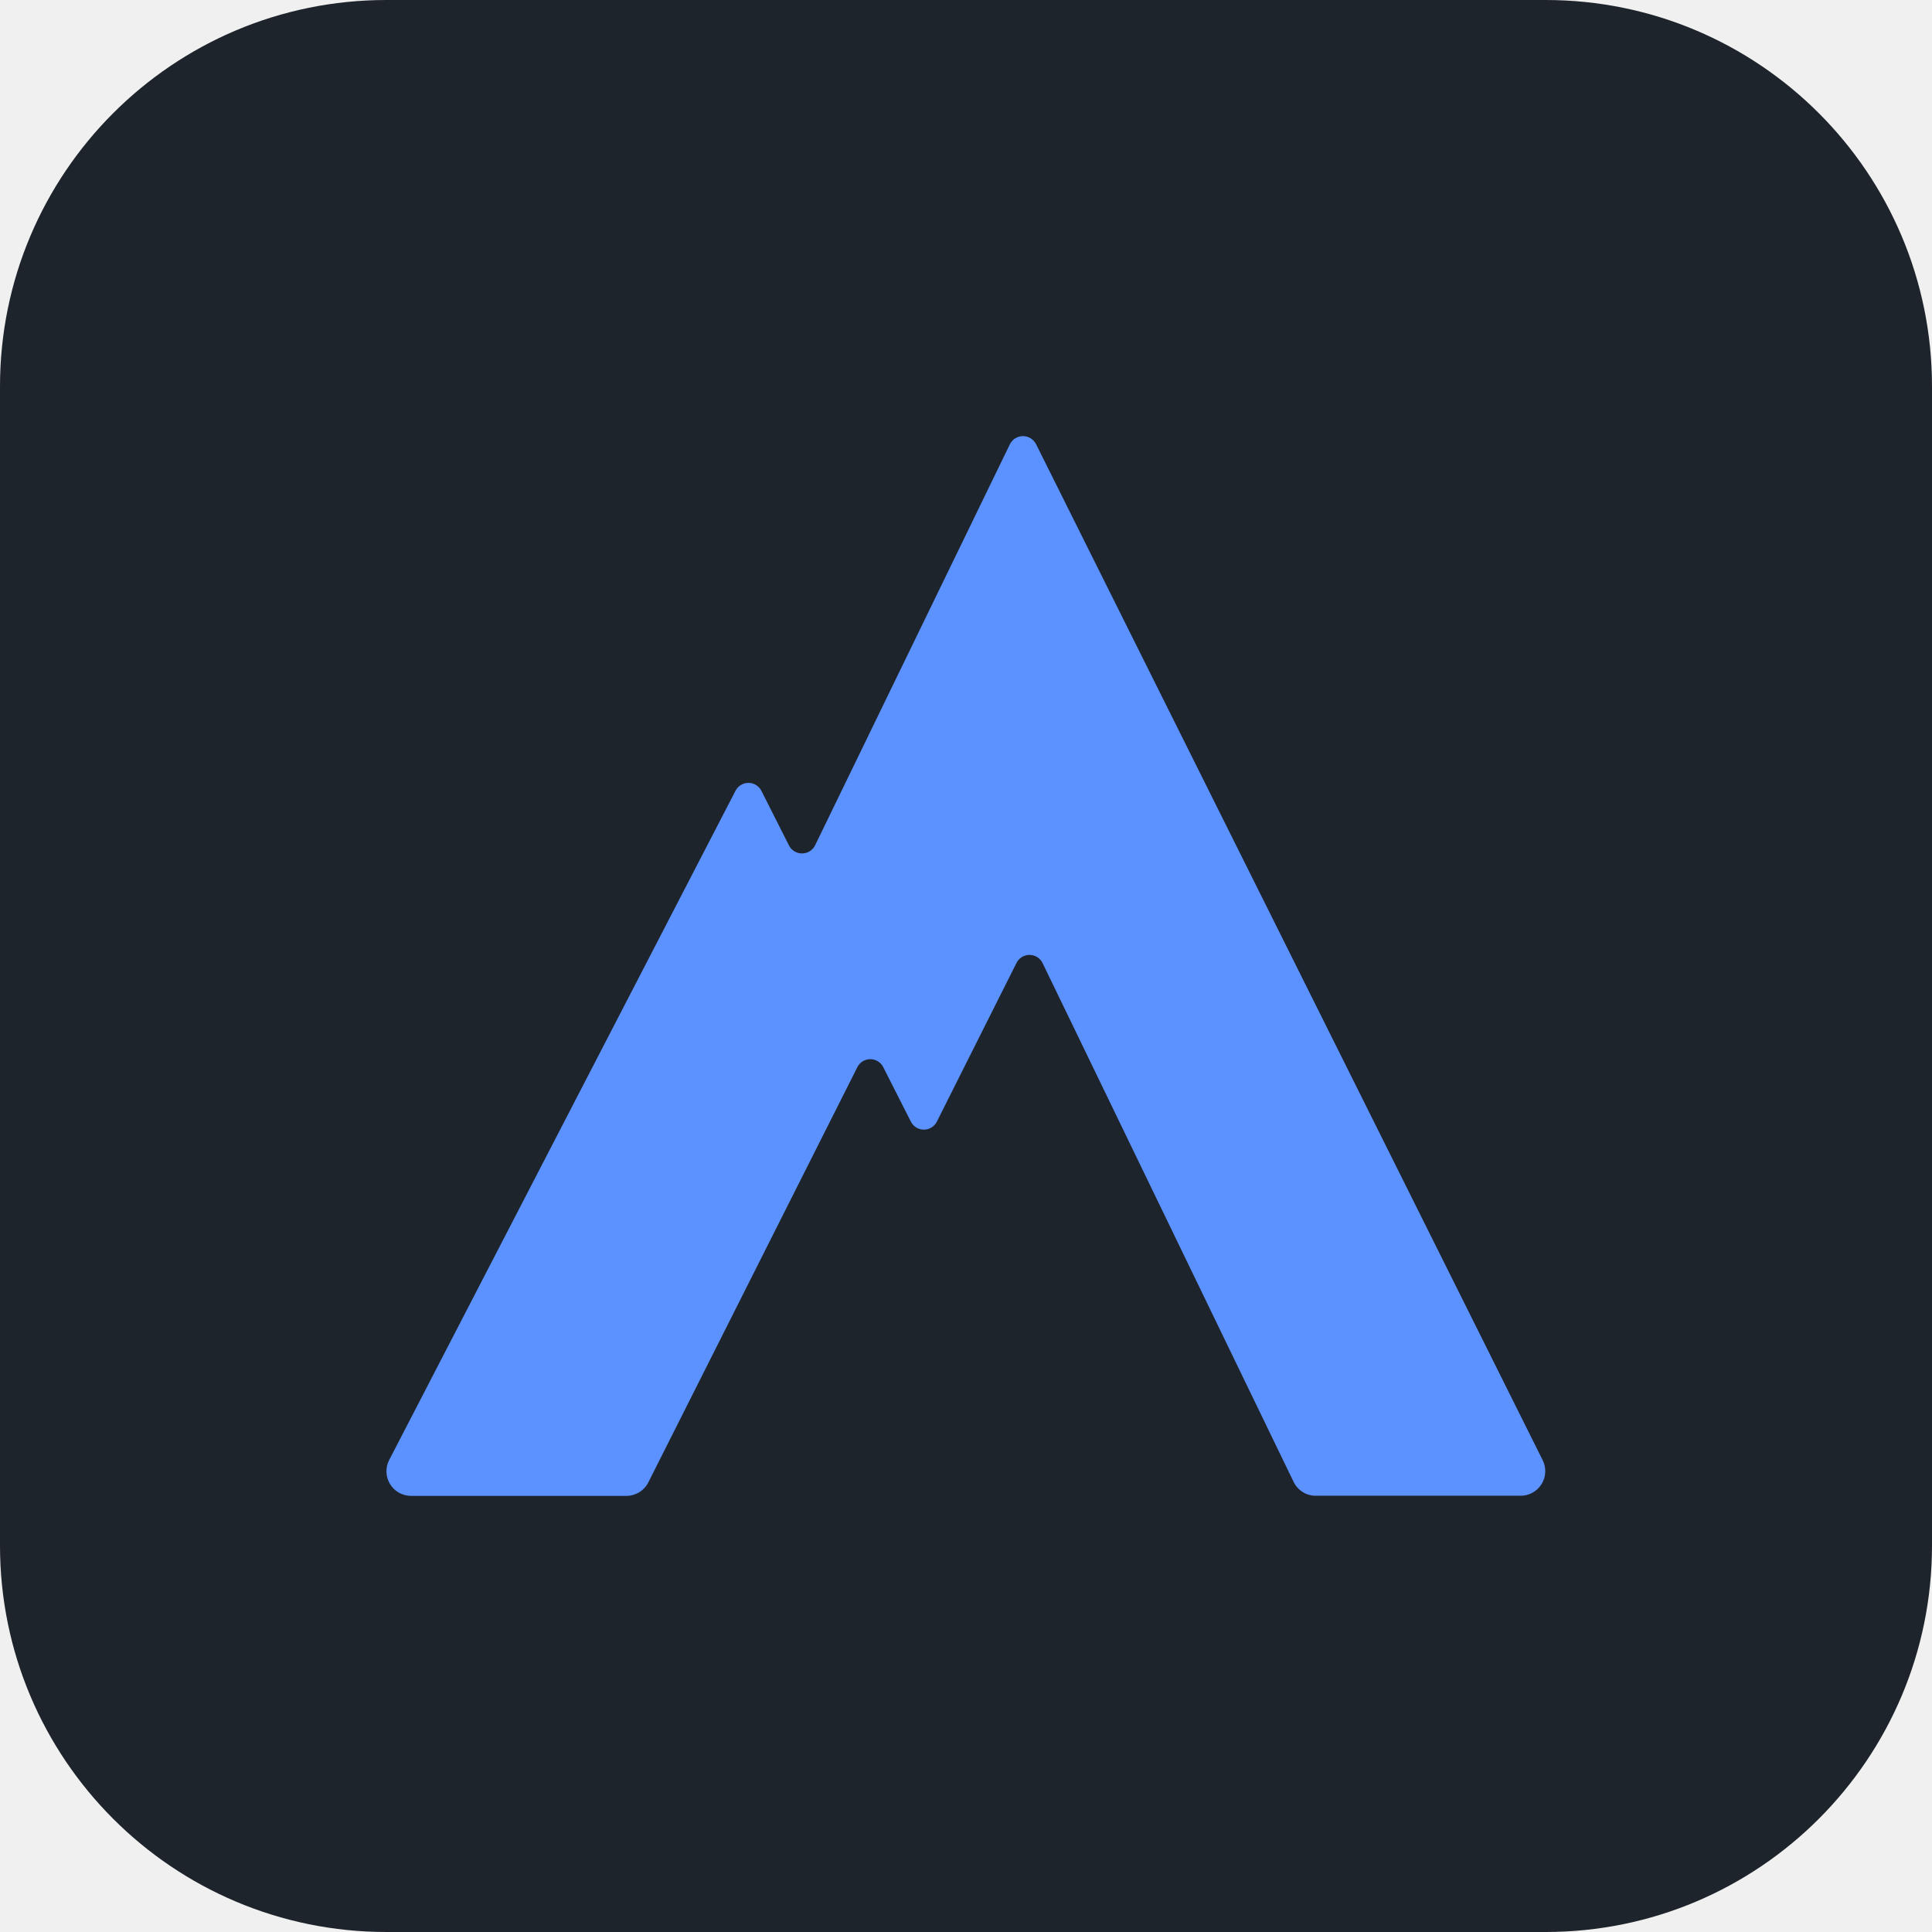
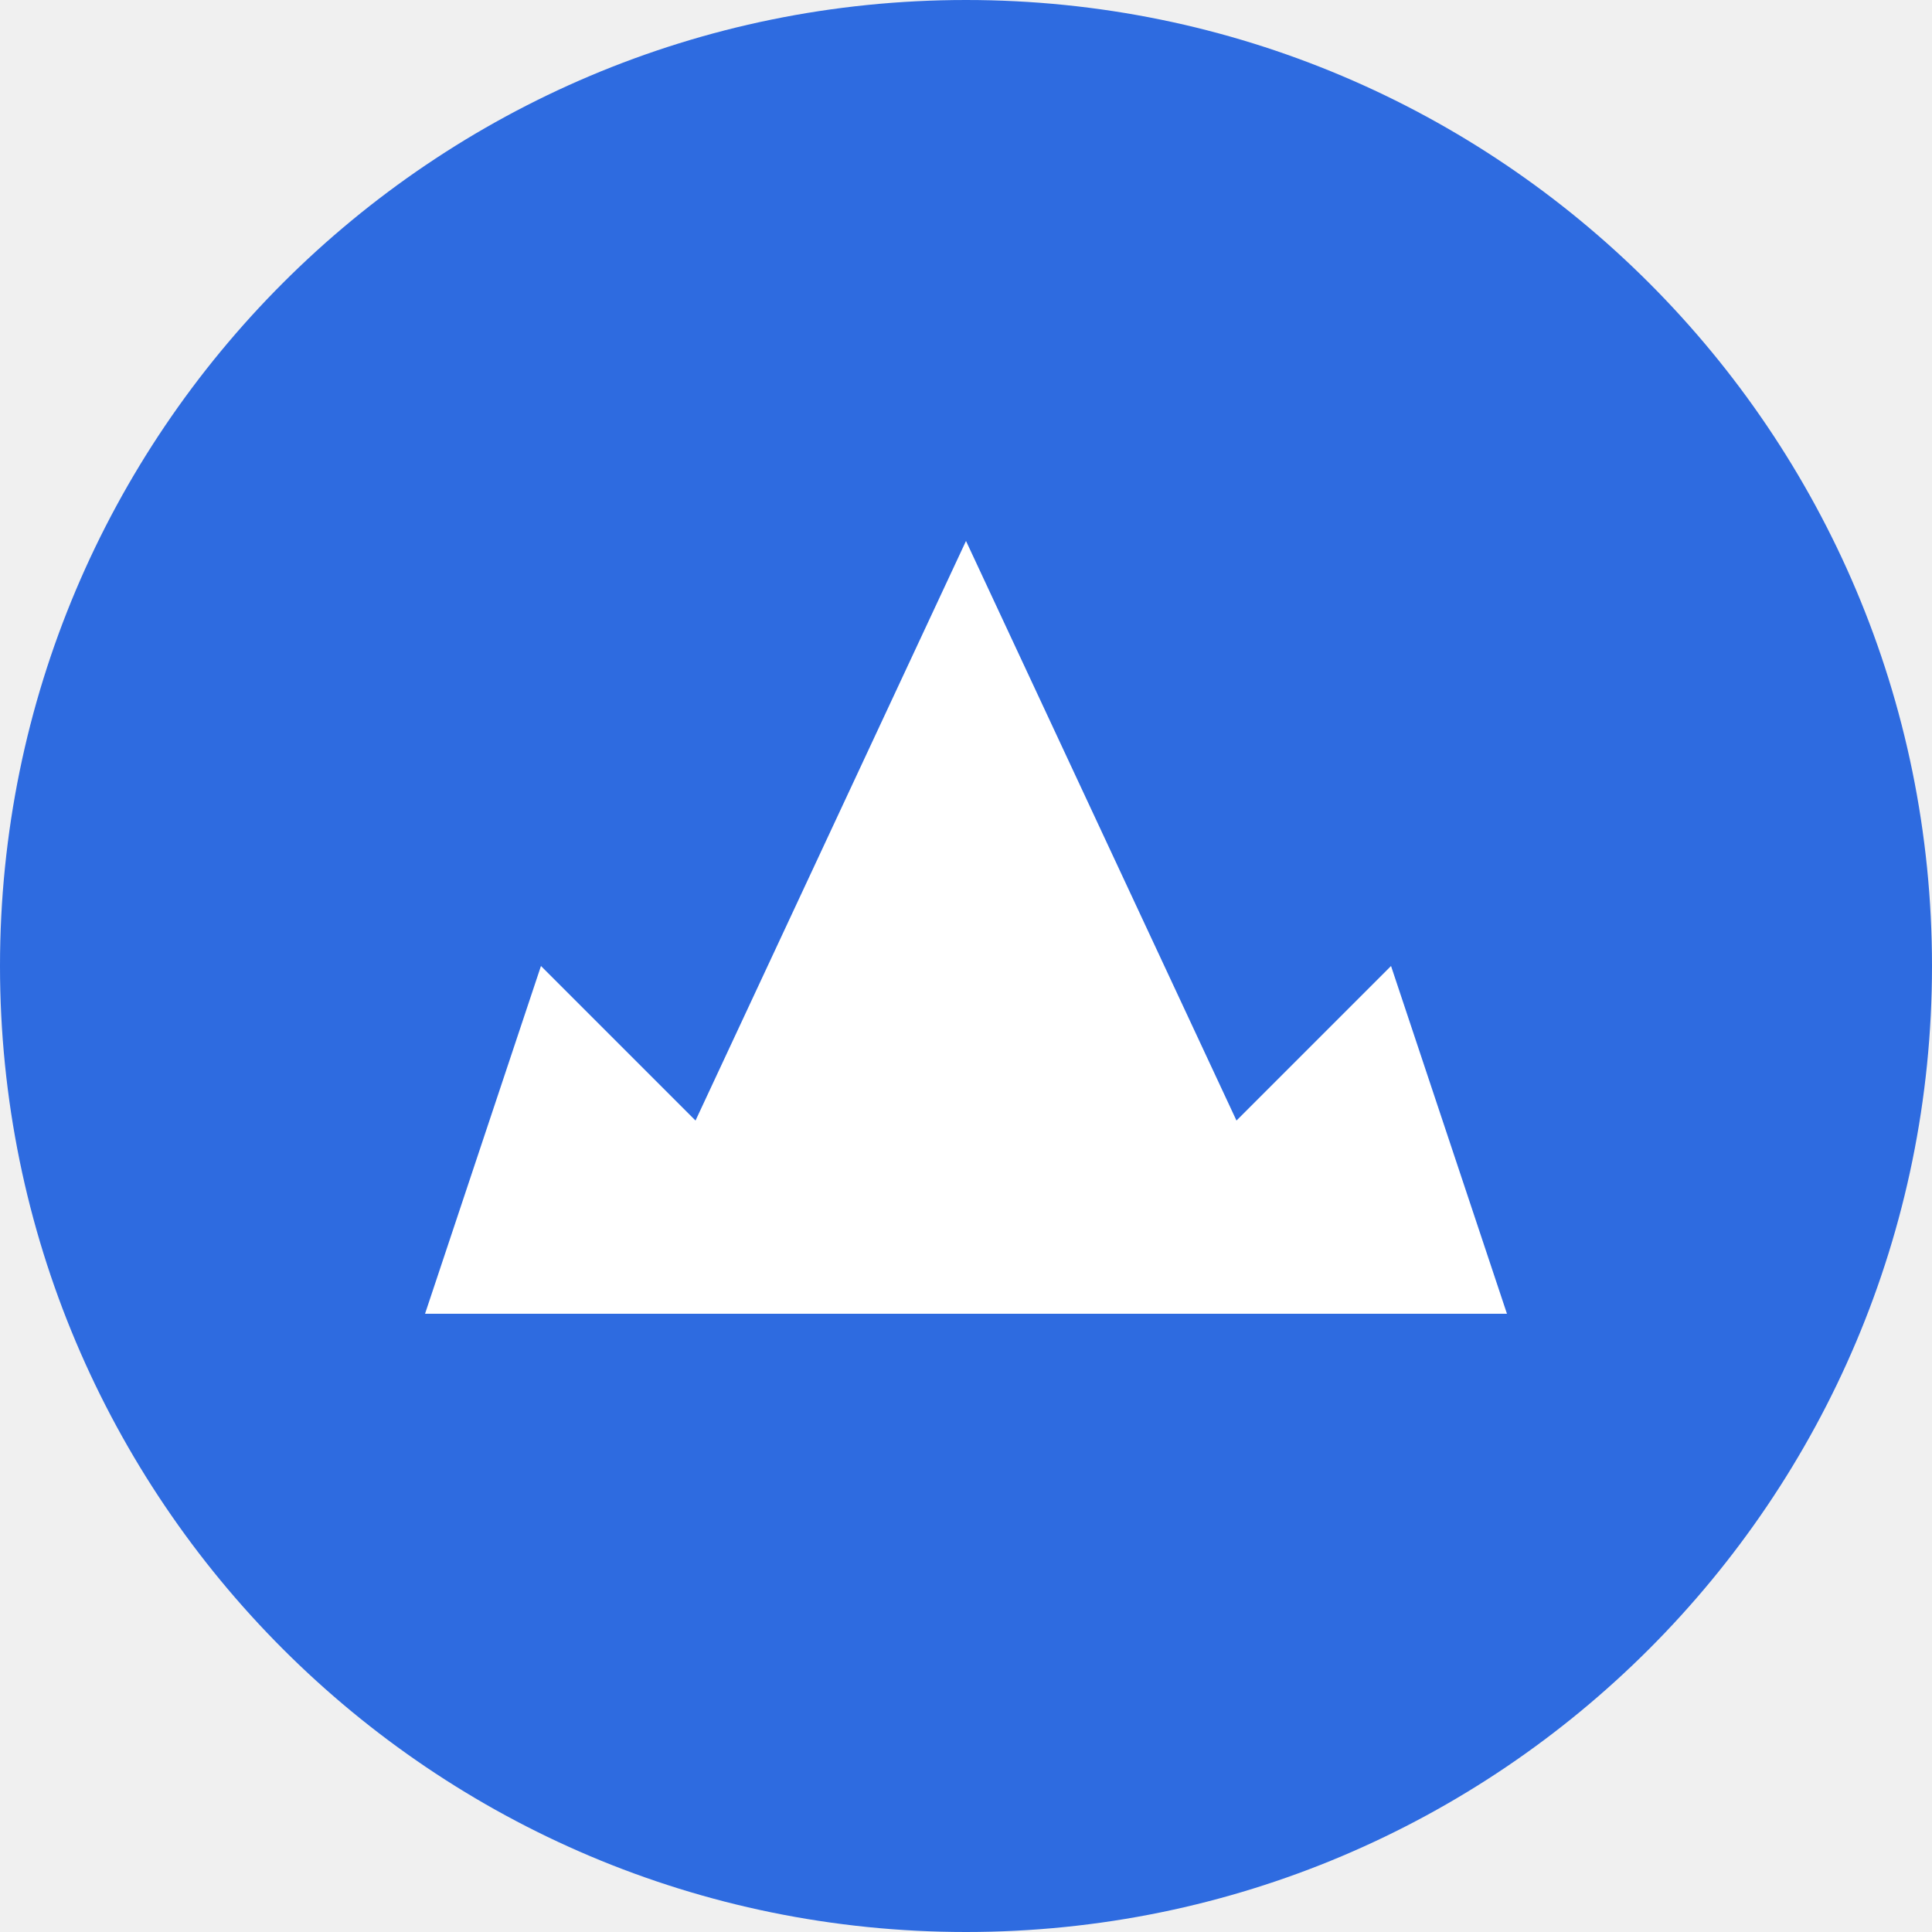
<svg xmlns="http://www.w3.org/2000/svg" viewBox="0 0 100 100" role="img" aria-label="Rambler Peak">
-   <rect width="100" height="100" rx="20" fill="#1E242B" />
-   <path transform="translate(20, 22.575) scale(0.3332)" fill="#5C92FF" d="M100.92,1.25a2.27,2.27,0,0,0-4.06,0L66.59,63.57a2.27,2.27,0,0,1-4.06,0l-4.29-8.5a2.26,2.26,0,0,0-4,0L.43,159.05a3.82,3.82,0,0,0,3.39,5.57H37.28a3.82,3.82,0,0,0,3.41-2.1L73.17,98a2.25,2.25,0,0,1,4,0l4.32,8.52a2.26,2.26,0,0,0,4,0L97.87,81.85a2.26,2.26,0,0,1,4.06,0l39,80.6a3.81,3.81,0,0,0,3.43,2.15h31.84a3.82,3.82,0,0,0,3.42-5.52Z" />
+   <circle cx="50" cy="50" r="50" fill="#2E6BE0" />
+   <path d="M22,68 L28,50 L36,58 L50,28 L64,58 L72,50 L78,68 Z" fill="#FFFFFF" />
</svg>
